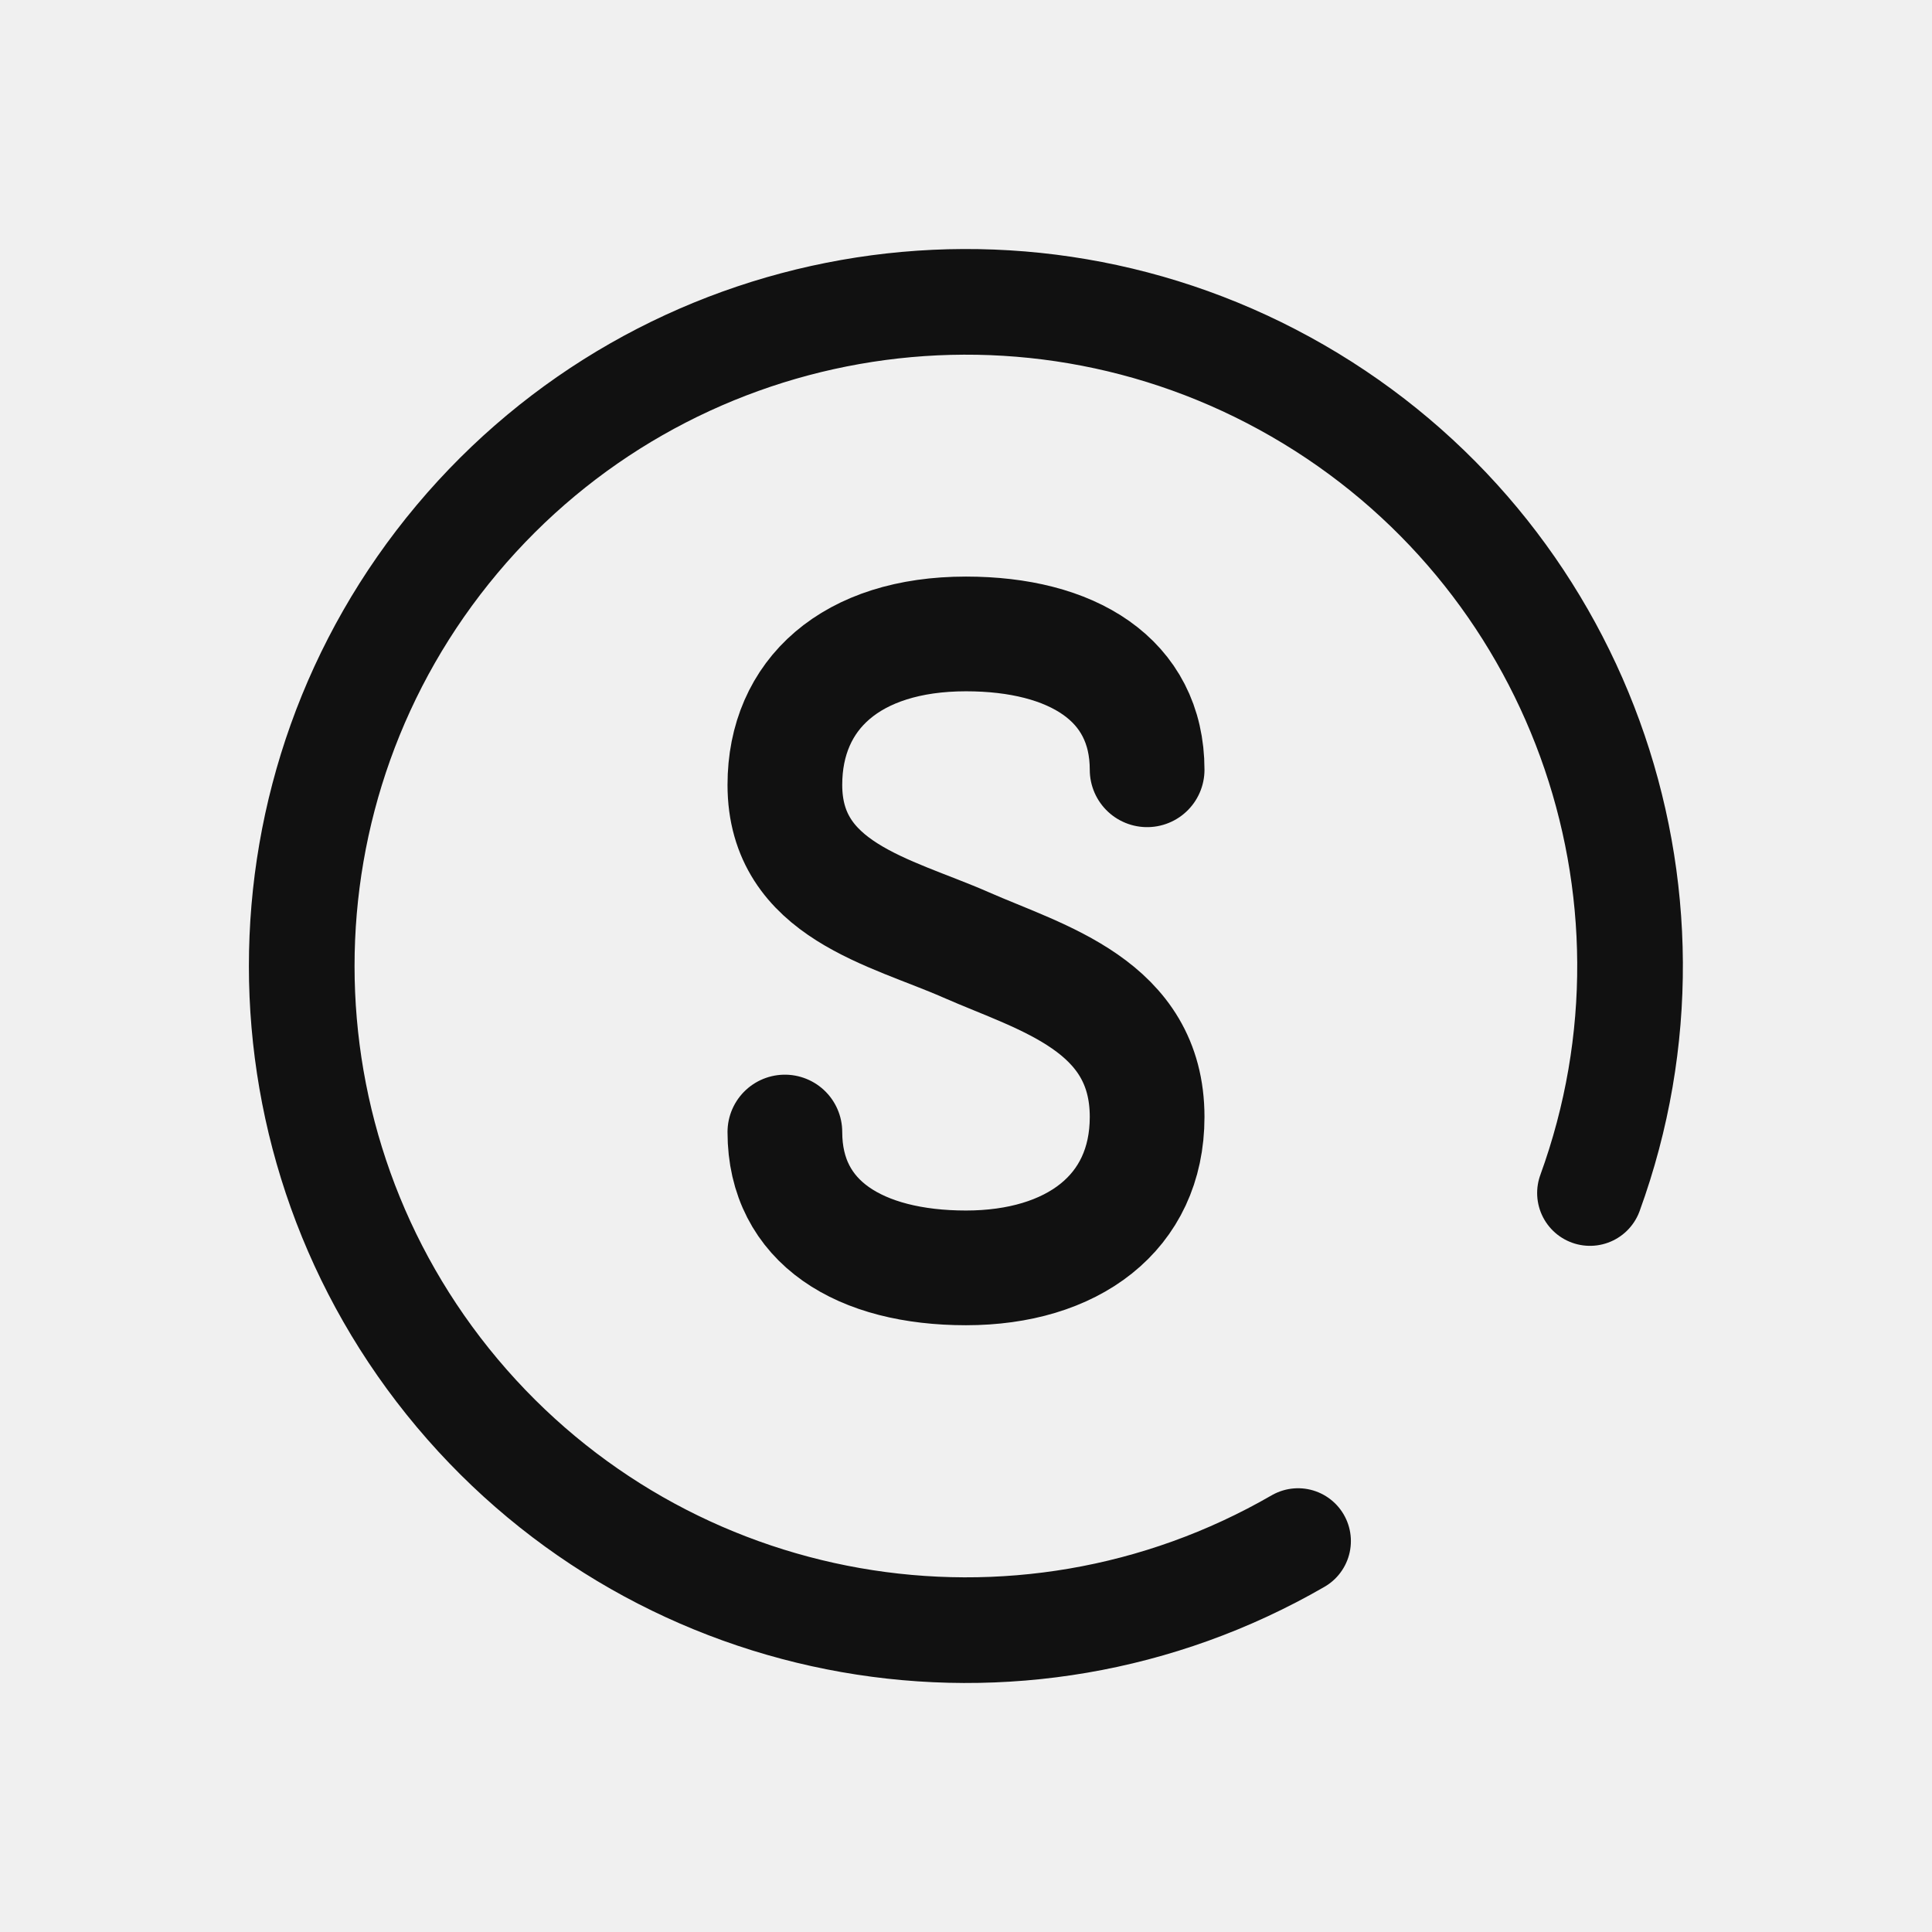
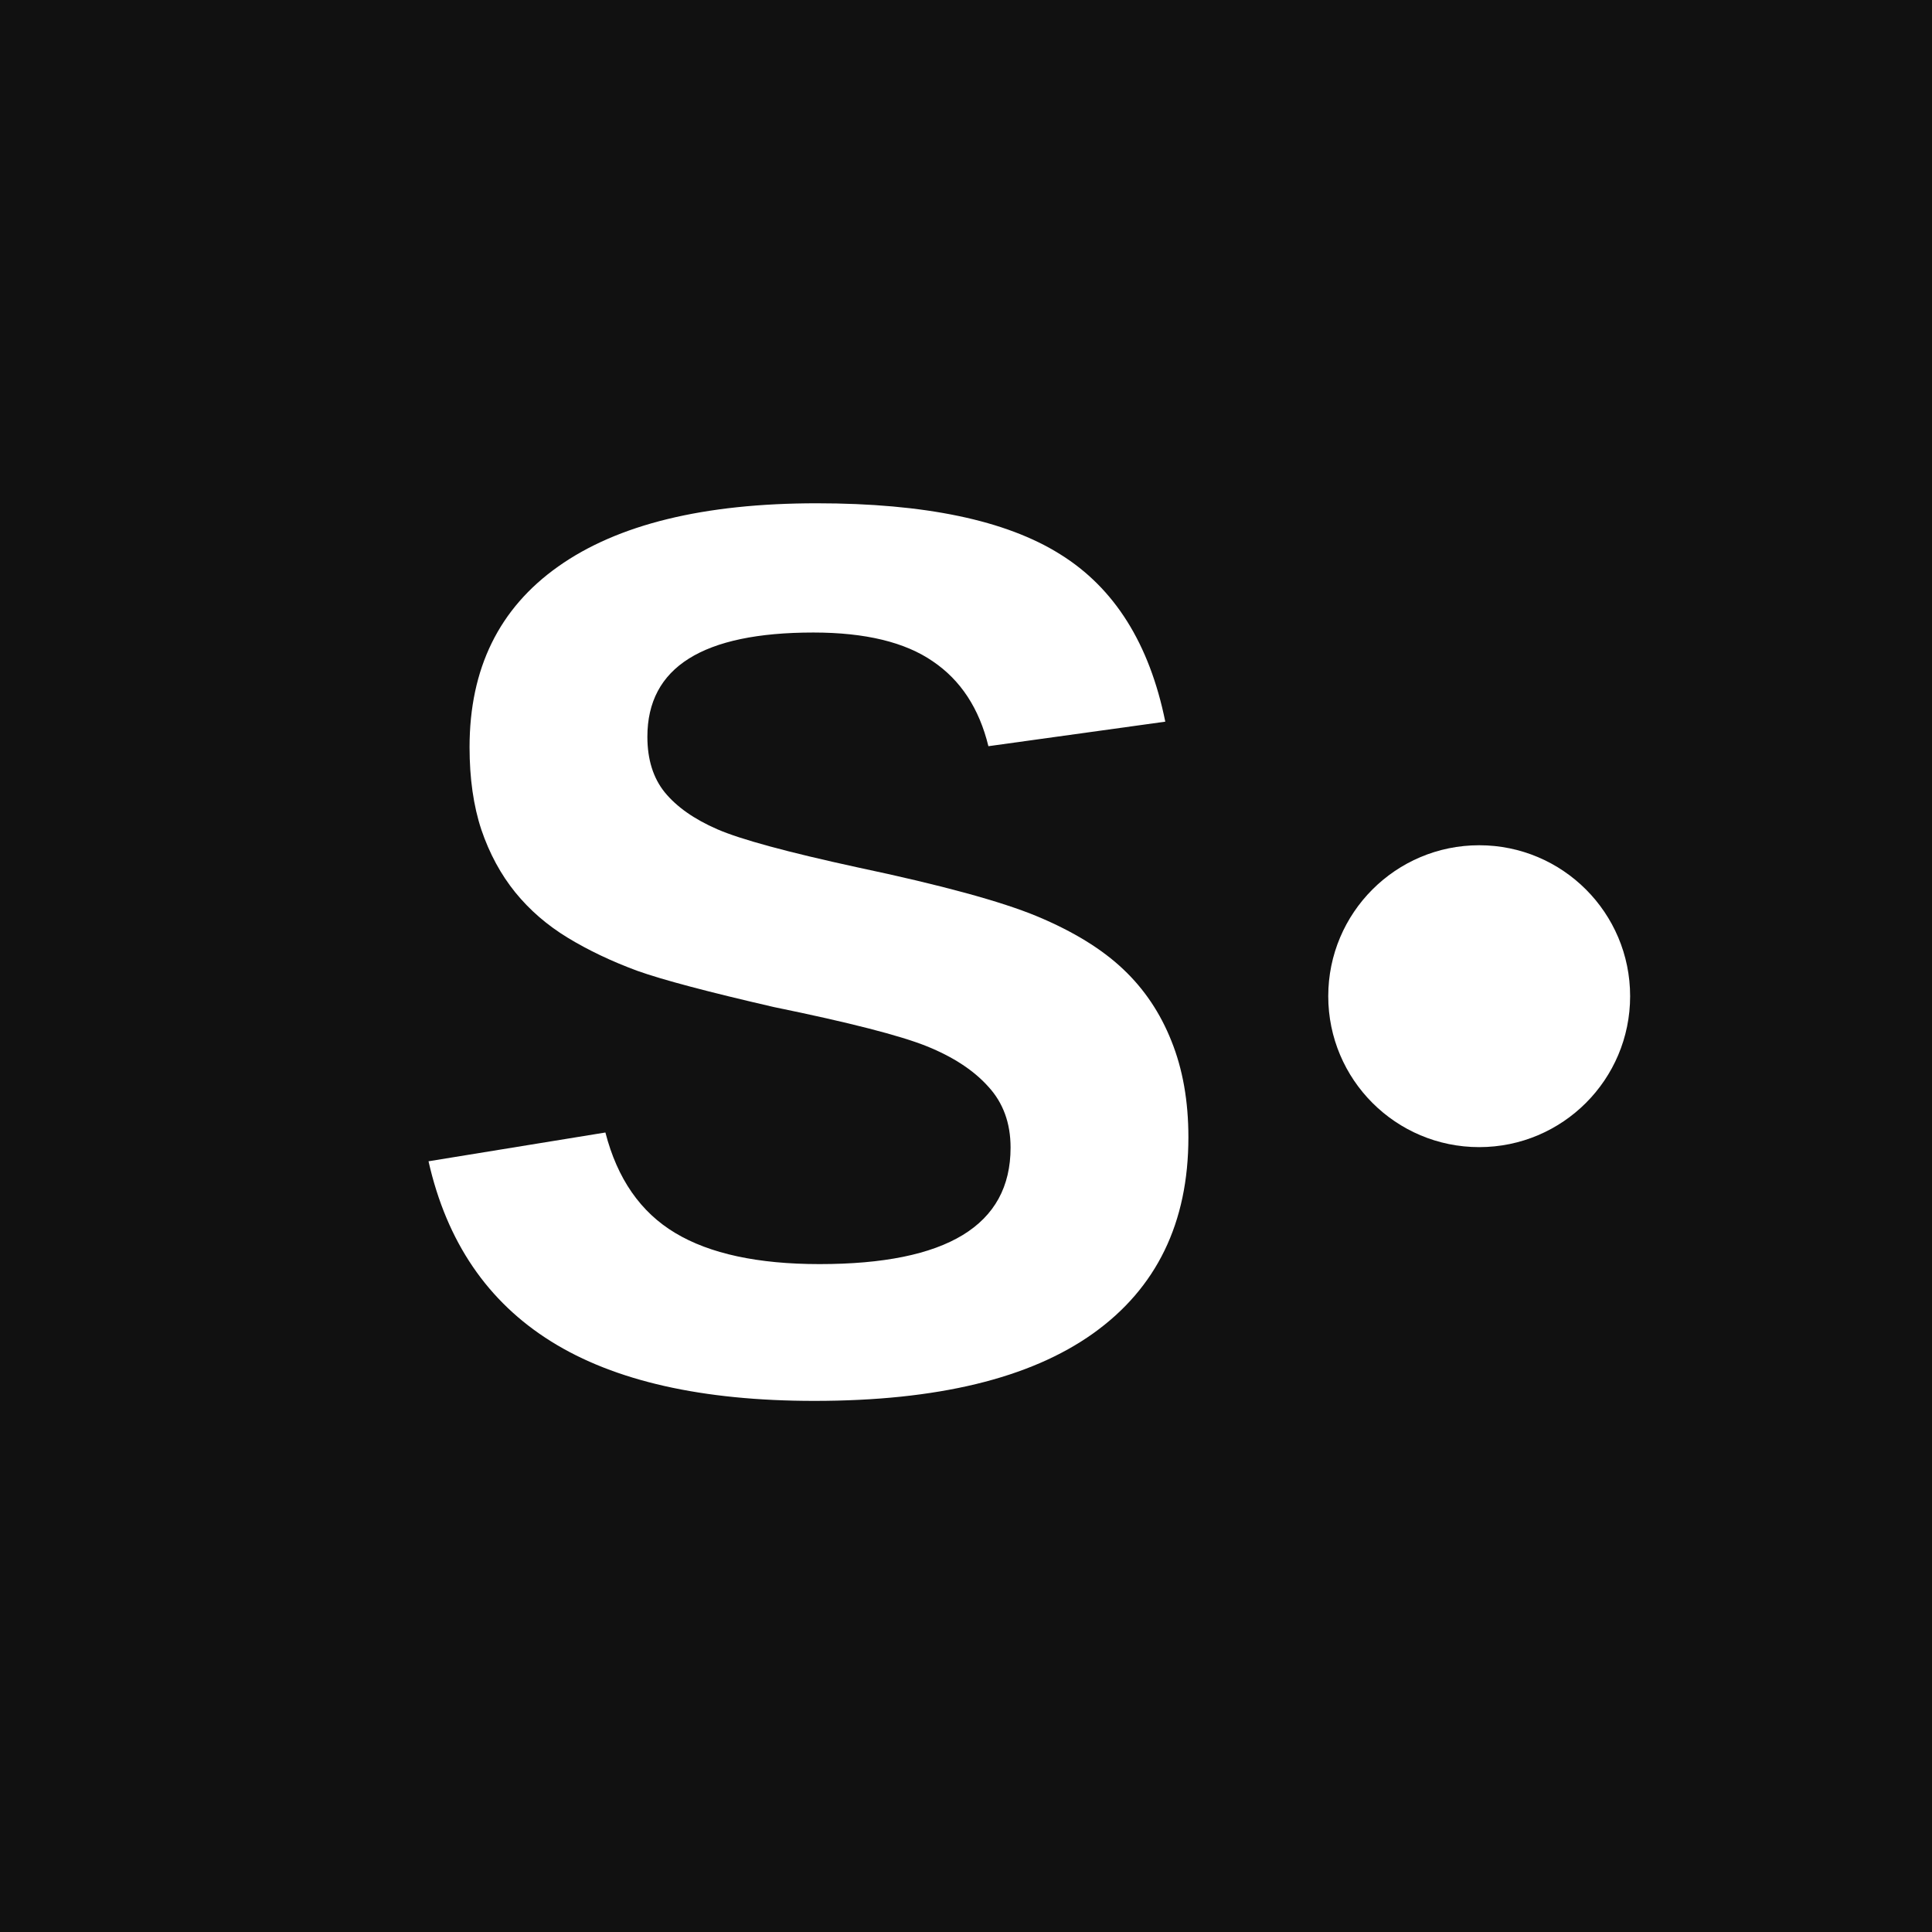
- <svg xmlns="http://www.w3.org/2000/svg" viewBox="0 0 64 64">
-   <path d="M43 51.05 A22 22 0 1 1 52.67 39.52" fill="none" stroke="#111" stroke-width="3.5" stroke-linecap="round" />
-   <path d="M38 25.5 C38 22.5 35.5 21 32 21 C28.2 21 26 23 26 26 C26 29.5 29.5 30.2 32 31.3 C34.5 32.4 38 33.3 38 37 C38 40.2 35.5 42 32 42 C28.5 42 26 40.5 26 37.5" fill="none" stroke="#111" stroke-width="3.8" stroke-linecap="round" stroke-linejoin="round" />
+ <svg xmlns="http://www.w3.org/2000/svg" viewBox="0 0 64 64" role="img" aria-labelledby="title">
+   <rect width="64" height="64" fill="#111" />
+   <text x="27" y="46" fill="#fff" font-family="Arial, Helvetica, sans-serif" font-size="42" font-weight="900" text-anchor="middle">S</text>
+   <circle cx="49" cy="33" r="5" fill="#fff" />
</svg>
